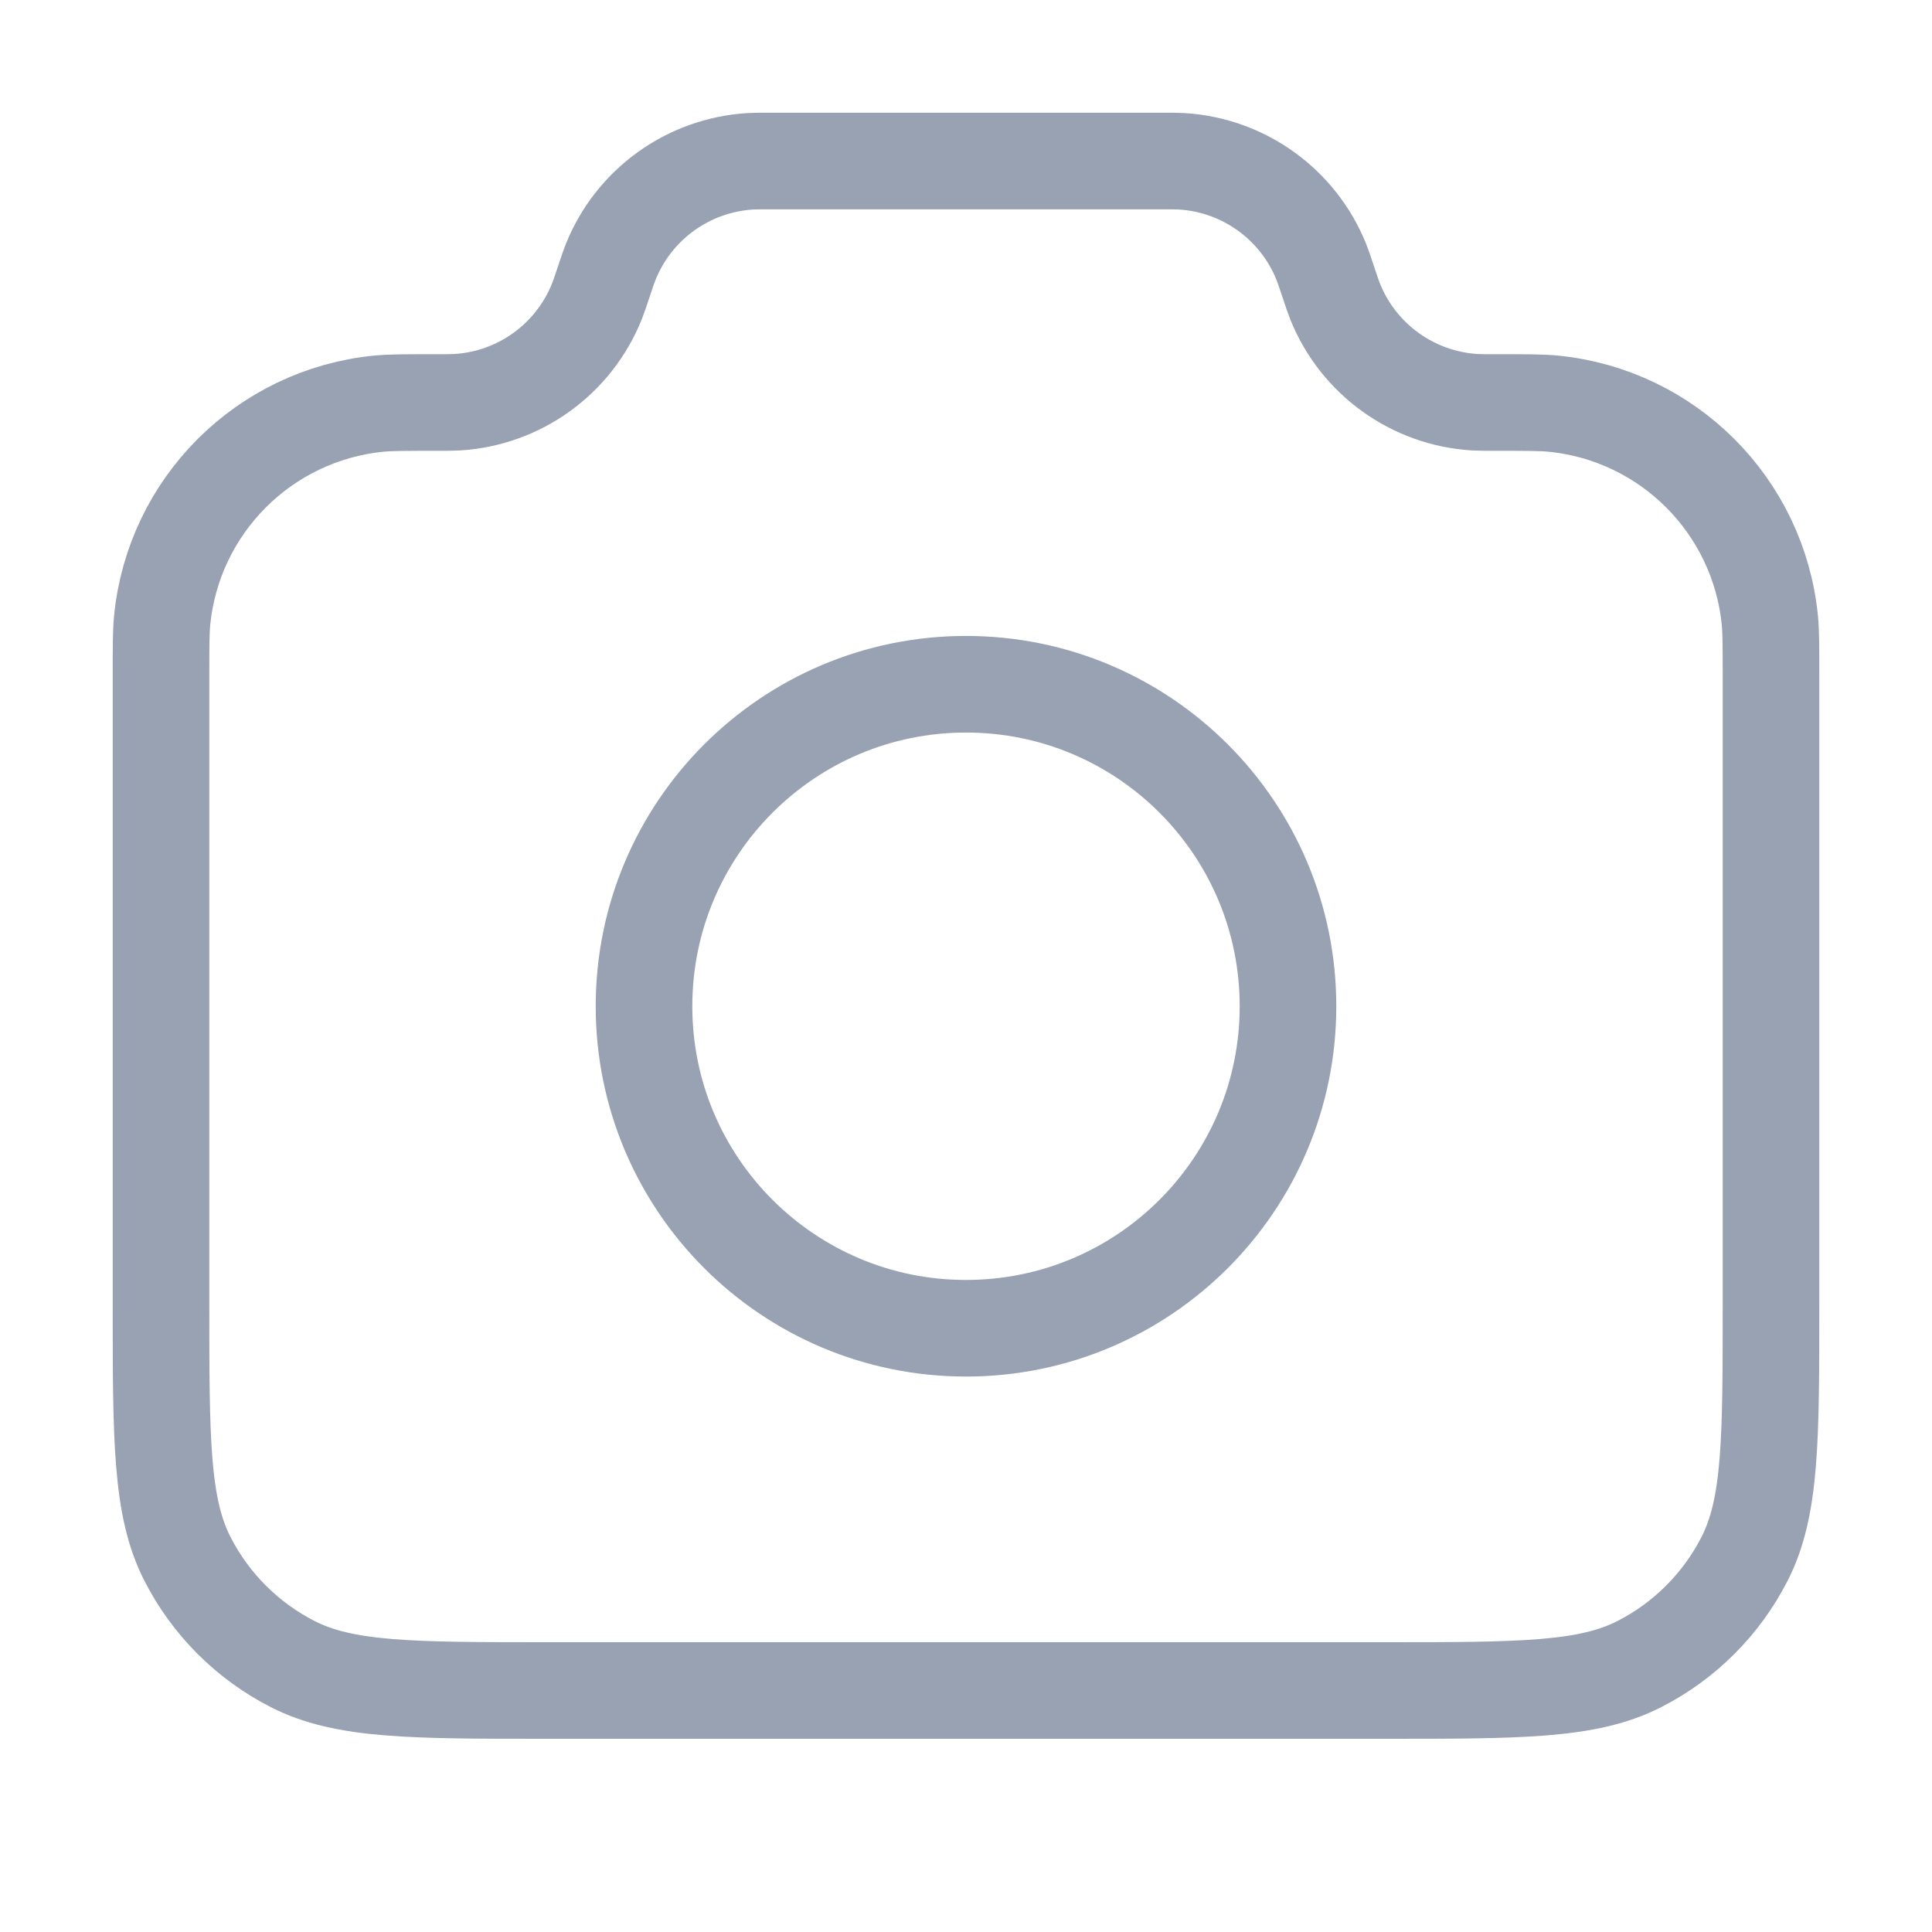
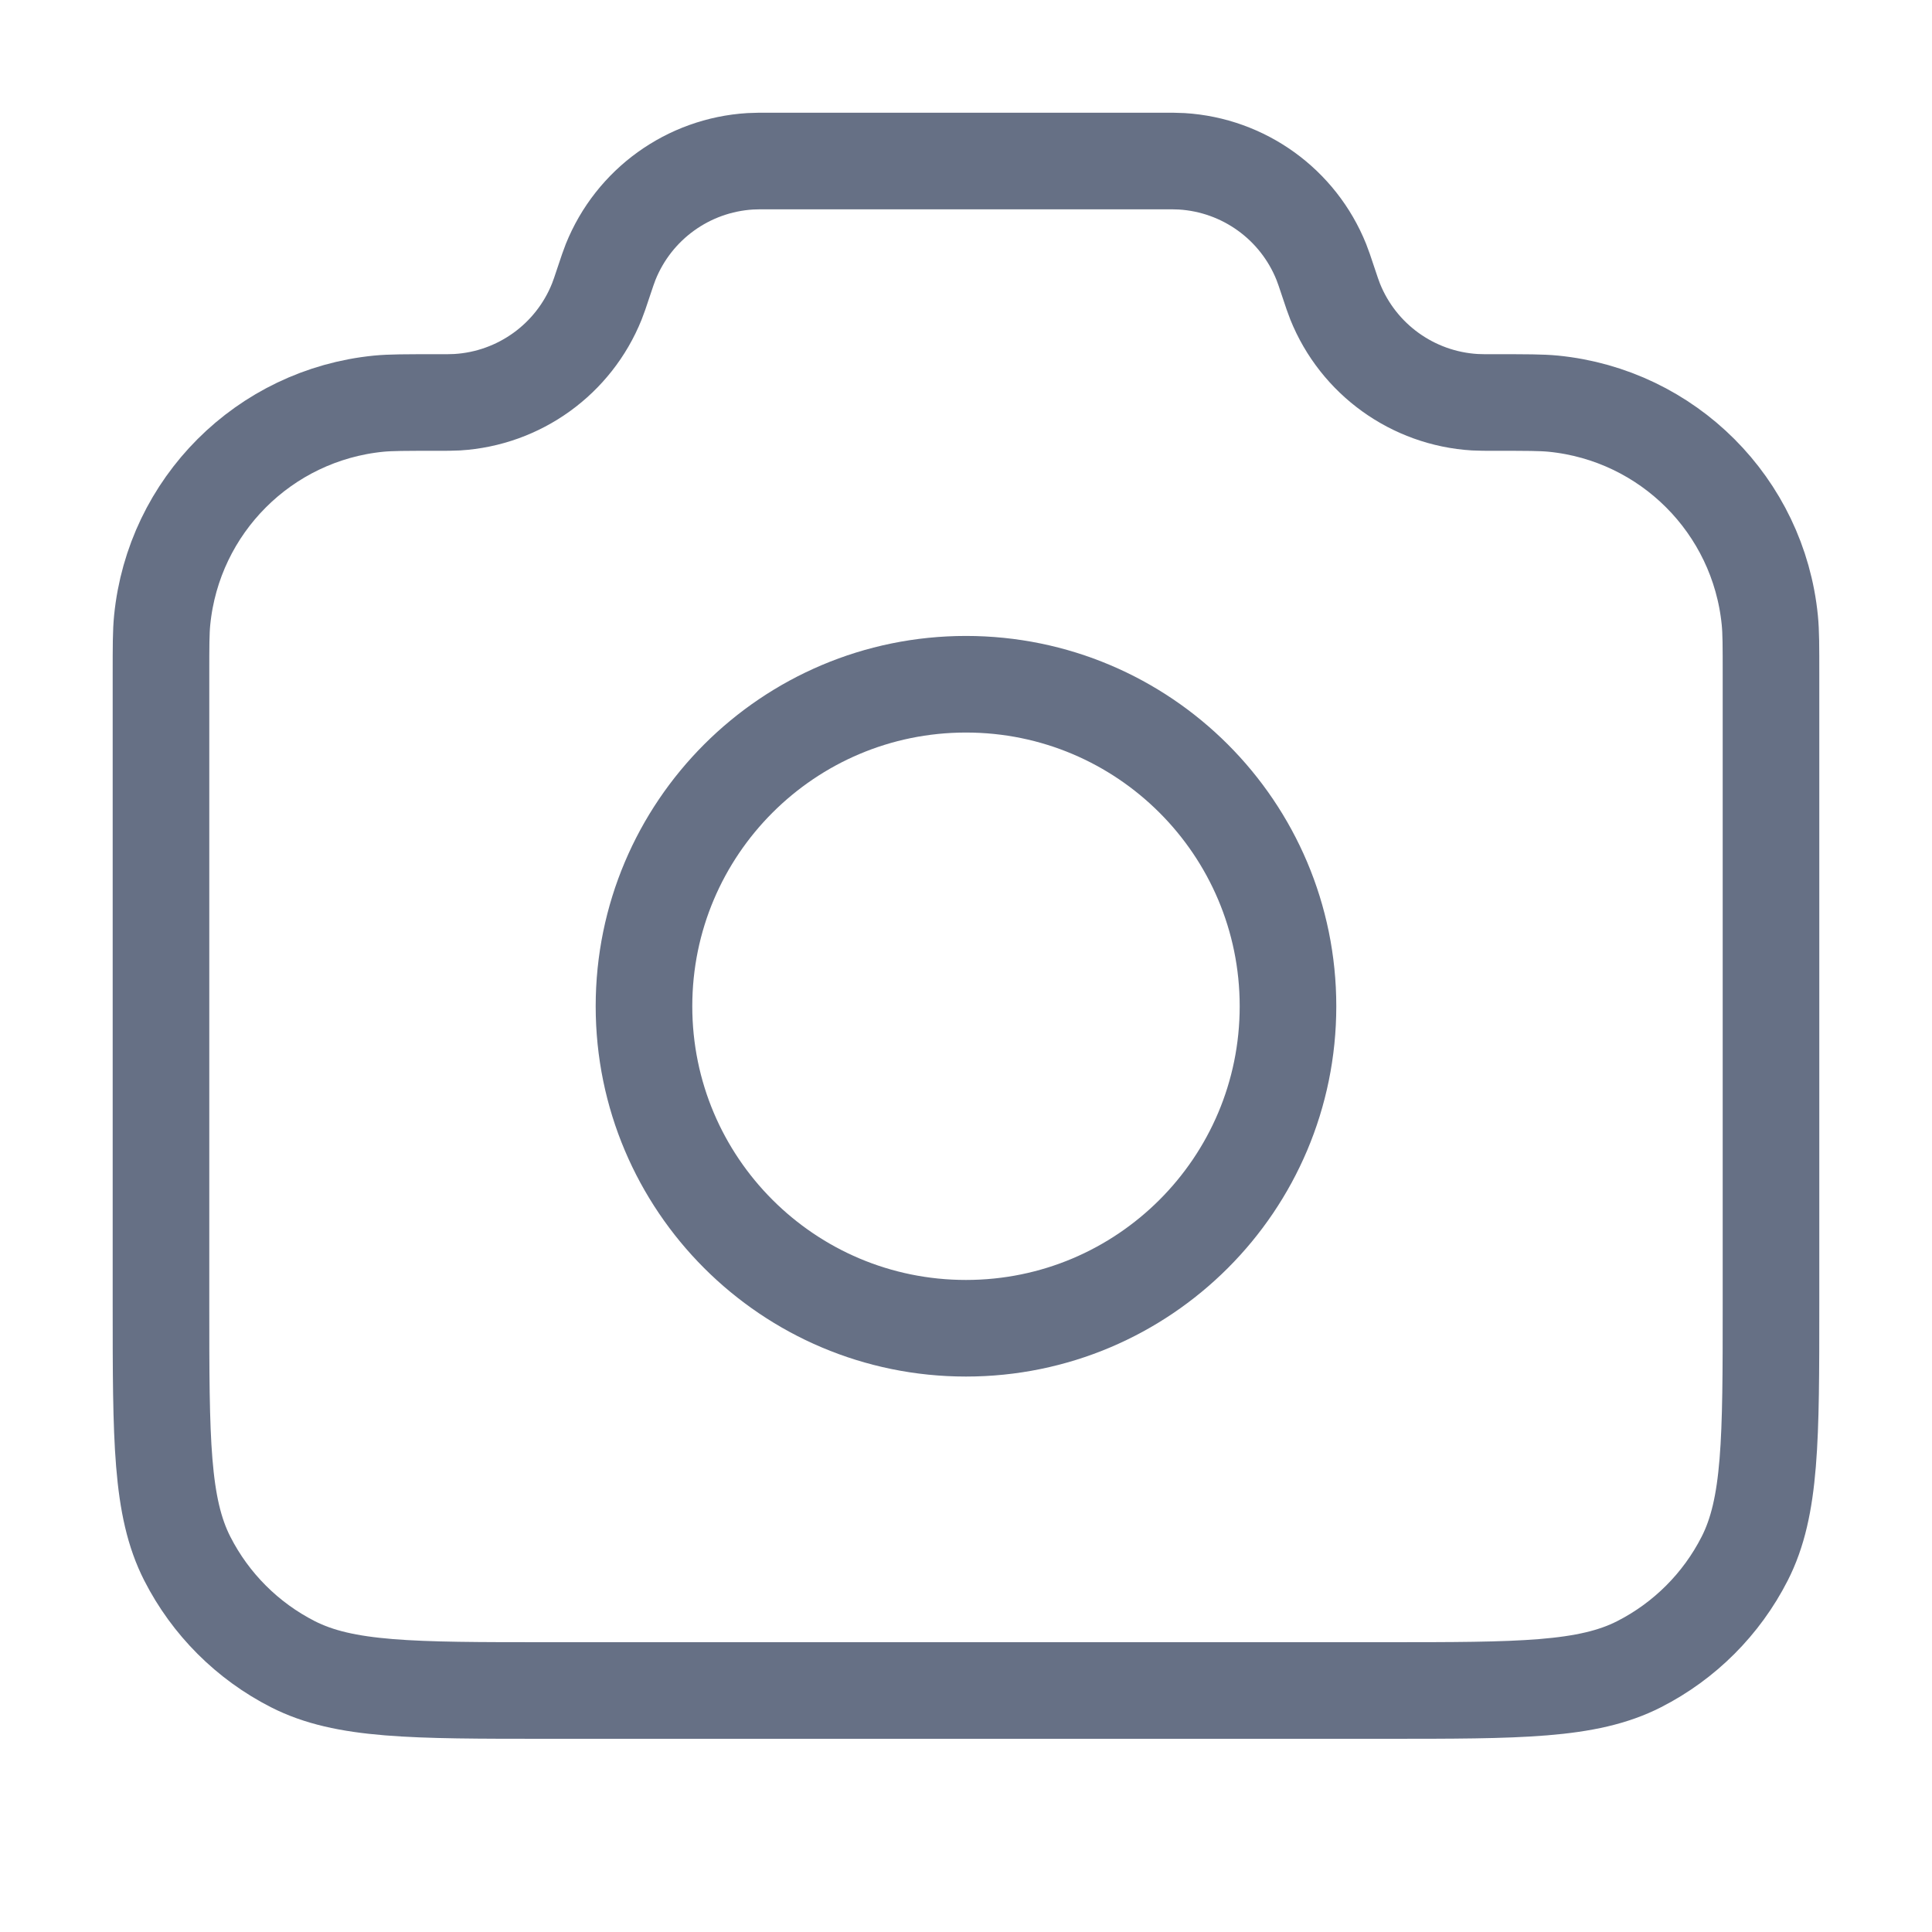
<svg xmlns="http://www.w3.org/2000/svg" width="80" height="80" viewBox="0 0 80 80" fill="none">
-   <path d="M6.667 27.924C6.667 26.756 6.667 26.173 6.715 25.681C7.185 20.938 10.938 17.185 15.681 16.715C16.173 16.667 16.788 16.667 18.019 16.667C18.493 16.667 18.73 16.667 18.931 16.655C21.502 16.499 23.753 14.876 24.714 12.487C24.789 12.3 24.859 12.089 25 11.667C25.141 11.245 25.211 11.034 25.286 10.847C26.247 8.457 28.498 6.835 31.069 6.679C31.27 6.667 31.492 6.667 31.937 6.667H48.063C48.508 6.667 48.73 6.667 48.931 6.679C51.502 6.835 53.753 8.457 54.714 10.847C54.789 11.034 54.859 11.245 55 11.667C55.141 12.089 55.211 12.3 55.286 12.487C56.247 14.876 58.498 16.499 61.069 16.655C61.27 16.667 61.507 16.667 61.981 16.667C63.212 16.667 63.828 16.667 64.319 16.715C69.062 17.185 72.815 20.938 73.285 25.681C73.333 26.173 73.333 26.756 73.333 27.924V54C73.333 59.601 73.333 62.401 72.243 64.54C71.285 66.422 69.755 67.951 67.873 68.91C65.734 70 62.934 70 57.333 70H22.667C17.066 70 14.266 70 12.127 68.91C10.245 67.951 8.715 66.422 7.757 64.54C6.667 62.401 6.667 59.601 6.667 54V27.924Z" stroke="#98A2B3" stroke-width="4" stroke-linecap="round" stroke-linejoin="round" />
-   <path d="M40 55C47.364 55 53.333 49.031 53.333 41.667C53.333 34.303 47.364 28.333 40 28.333C32.636 28.333 26.667 34.303 26.667 41.667C26.667 49.031 32.636 55 40 55Z" stroke="#98A2B3" stroke-width="4" stroke-linecap="round" stroke-linejoin="round" />
+   <path d="M6.666 27.924C6.666 26.756 6.666 26.173 6.715 25.681C7.185 20.938 10.937 17.185 15.68 16.715C16.172 16.667 16.787 16.667 18.018 16.667C18.492 16.667 18.729 16.667 18.931 16.655C21.501 16.499 23.753 14.876 24.713 12.487C24.788 12.3 24.859 12.089 24.999 11.667C25.14 11.245 25.21 11.034 25.285 10.847C26.246 8.457 28.497 6.835 31.068 6.679C31.269 6.667 31.492 6.667 31.936 6.667H48.062C48.507 6.667 48.729 6.667 48.931 6.679C51.501 6.835 53.752 8.457 54.713 10.847C54.788 11.034 54.859 11.245 54.999 11.667C55.14 12.089 55.21 12.3 55.285 12.487C56.246 14.876 58.497 16.499 61.068 16.655C61.269 16.667 61.507 16.667 61.981 16.667C63.212 16.667 63.827 16.667 64.319 16.715C69.062 17.185 72.814 20.938 73.284 25.681C73.333 26.173 73.333 26.756 73.333 27.924V54C73.333 59.601 73.333 62.401 72.243 64.54C71.284 66.422 69.754 67.951 67.873 68.91C65.734 70 62.933 70 57.333 70H22.666C17.066 70 14.265 70 12.126 68.91C10.245 67.951 8.715 66.422 7.756 64.54C6.666 62.401 6.666 59.601 6.666 54V27.924Z" stroke="#667085" stroke-width="4" stroke-linecap="round" stroke-linejoin="round" />
+   <path d="M39.999 55C47.363 55 53.333 49.031 53.333 41.667C53.333 34.303 47.363 28.333 39.999 28.333C32.636 28.333 26.666 34.303 26.666 41.667C26.666 49.031 32.636 55 39.999 55Z" stroke="#667085" stroke-width="4" stroke-linecap="round" stroke-linejoin="round" />
</svg>
